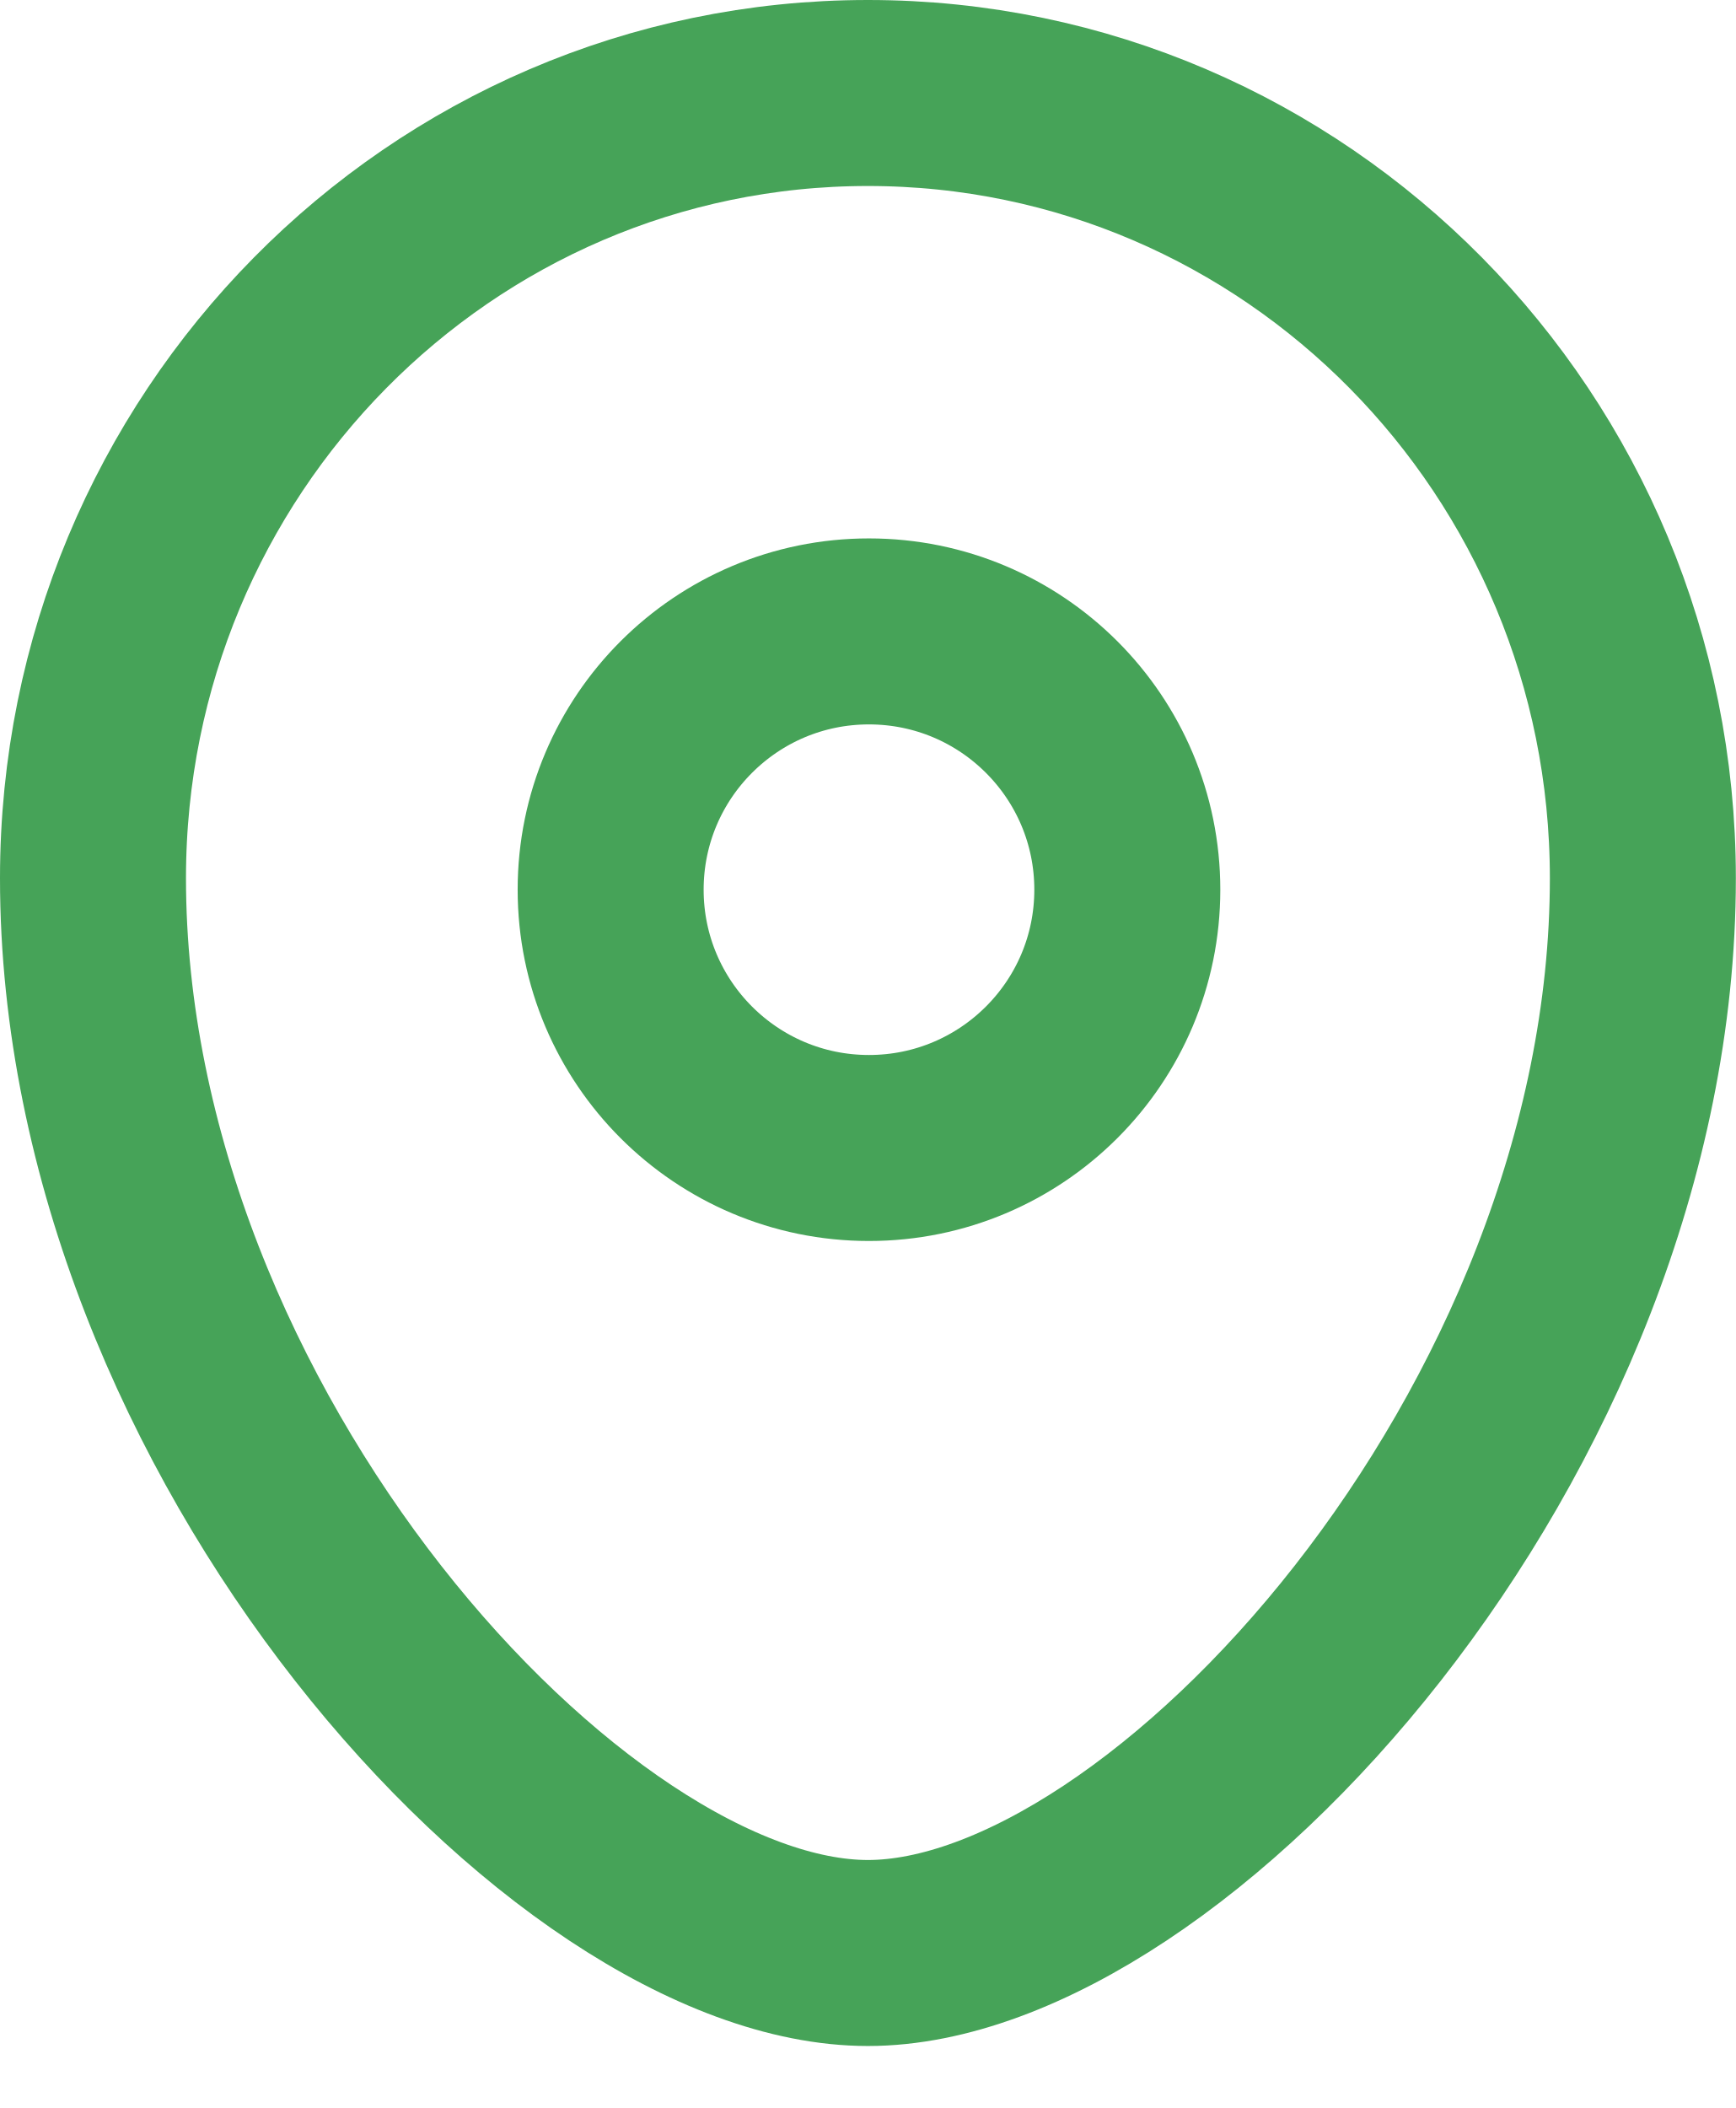
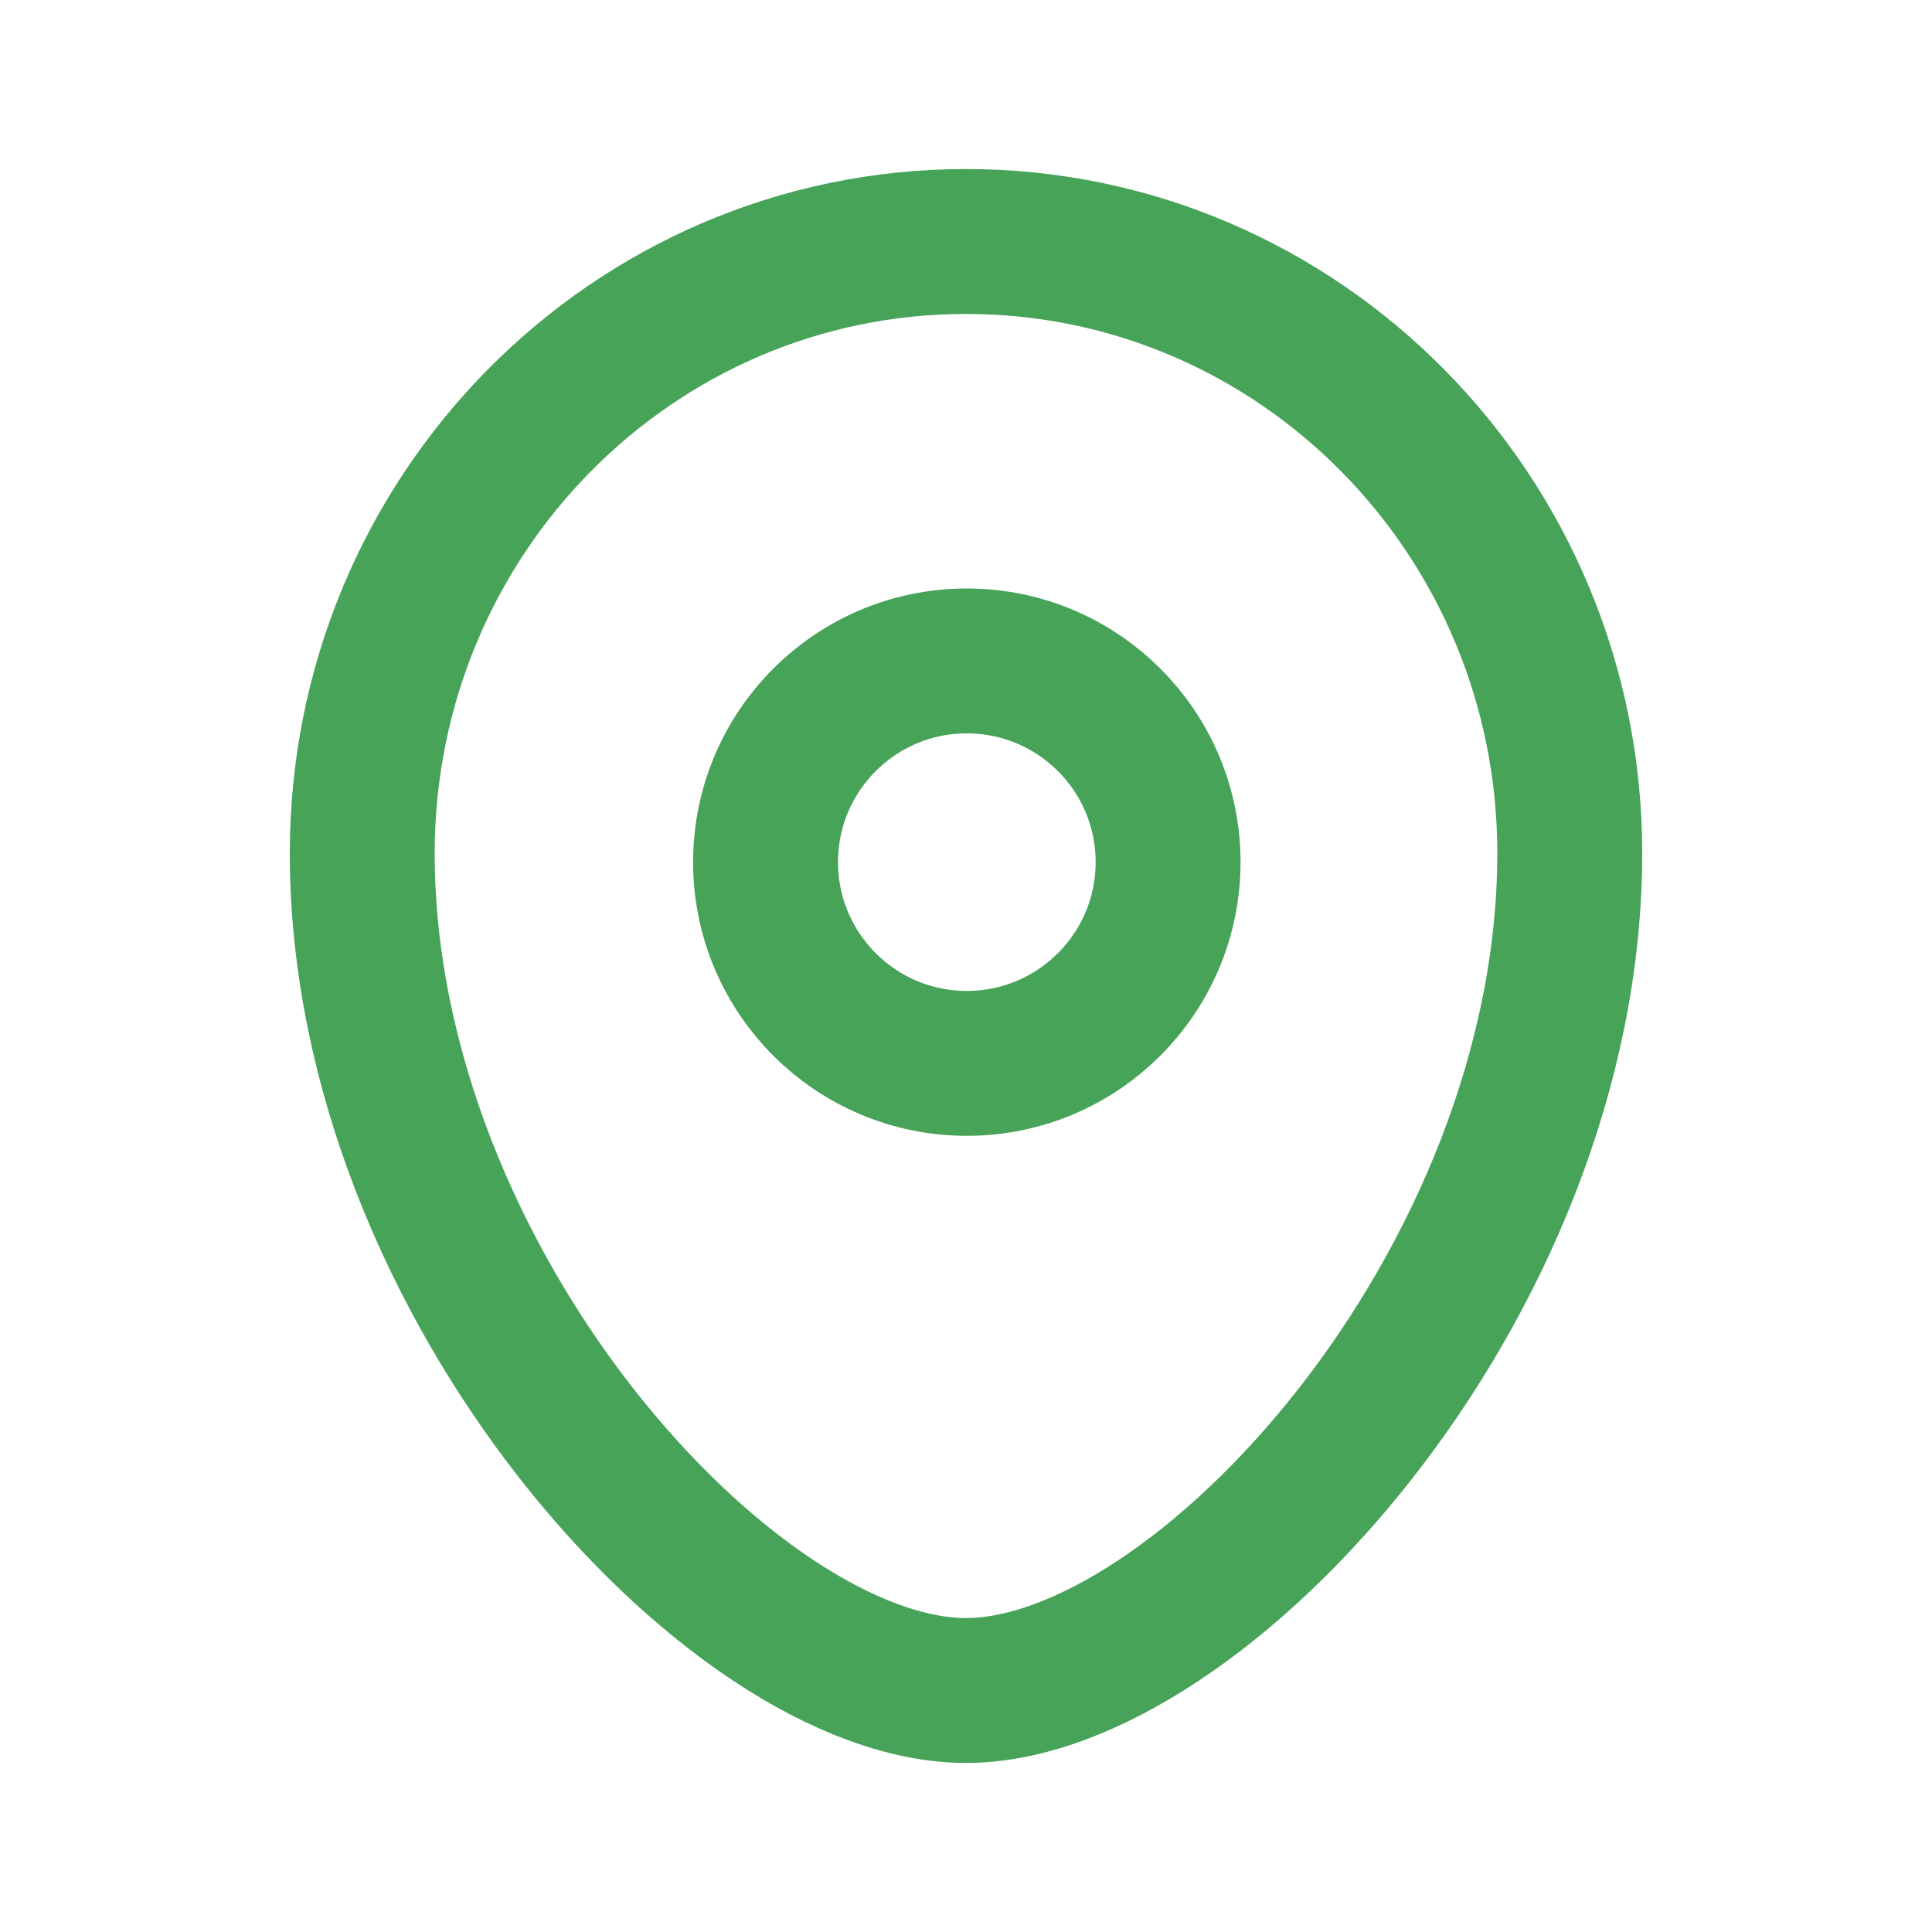
- <svg xmlns="http://www.w3.org/2000/svg" width="14" height="17" viewBox="0 0 14 17" fill="none">
-   <path fill-rule="evenodd" clip-rule="evenodd" d="M9.092 7.175C9.092 6.024 8.159 5.092 7.008 5.092C5.858 5.092 4.925 6.024 4.925 7.175C4.925 8.326 5.858 9.258 7.008 9.258C8.159 9.258 9.092 8.326 9.092 7.175Z" stroke="#46A358" stroke-width="1.5" stroke-linecap="round" stroke-linejoin="round" />
-   <path fill-rule="evenodd" clip-rule="evenodd" d="M7 15.75C4.585 15.75 0.75 11.549 0.75 7.082C0.75 3.585 3.548 0.75 7 0.75C10.452 0.75 13.25 3.585 13.25 7.082C13.25 11.549 9.415 15.75 7 15.75Z" stroke="#46A358" stroke-width="1.5" stroke-linecap="round" stroke-linejoin="round" />
+ <svg xmlns="http://www.w3.org/2000/svg" width="20" height="20" viewBox="0 0 20 20" fill="none">
+   <path fill-rule="evenodd" clip-rule="evenodd" d="M12.092 8.925C12.092 7.774 11.159 6.842 10.008 6.842C8.858 6.842 7.925 7.774 7.925 8.925C7.925 10.075 8.858 11.008 10.008 11.008C11.159 11.008 12.092 10.075 12.092 8.925Z" stroke="#46A358" stroke-width="1.5" stroke-linecap="round" stroke-linejoin="round" />
+   <path fill-rule="evenodd" clip-rule="evenodd" d="M10 17.5C7.585 17.5 3.75 13.299 3.75 8.832C3.75 5.335 6.548 2.5 10 2.5C13.452 2.5 16.25 5.335 16.25 8.832C16.25 13.299 12.415 17.5 10 17.5Z" stroke="#46A358" stroke-width="1.5" stroke-linecap="round" stroke-linejoin="round" />
</svg>
